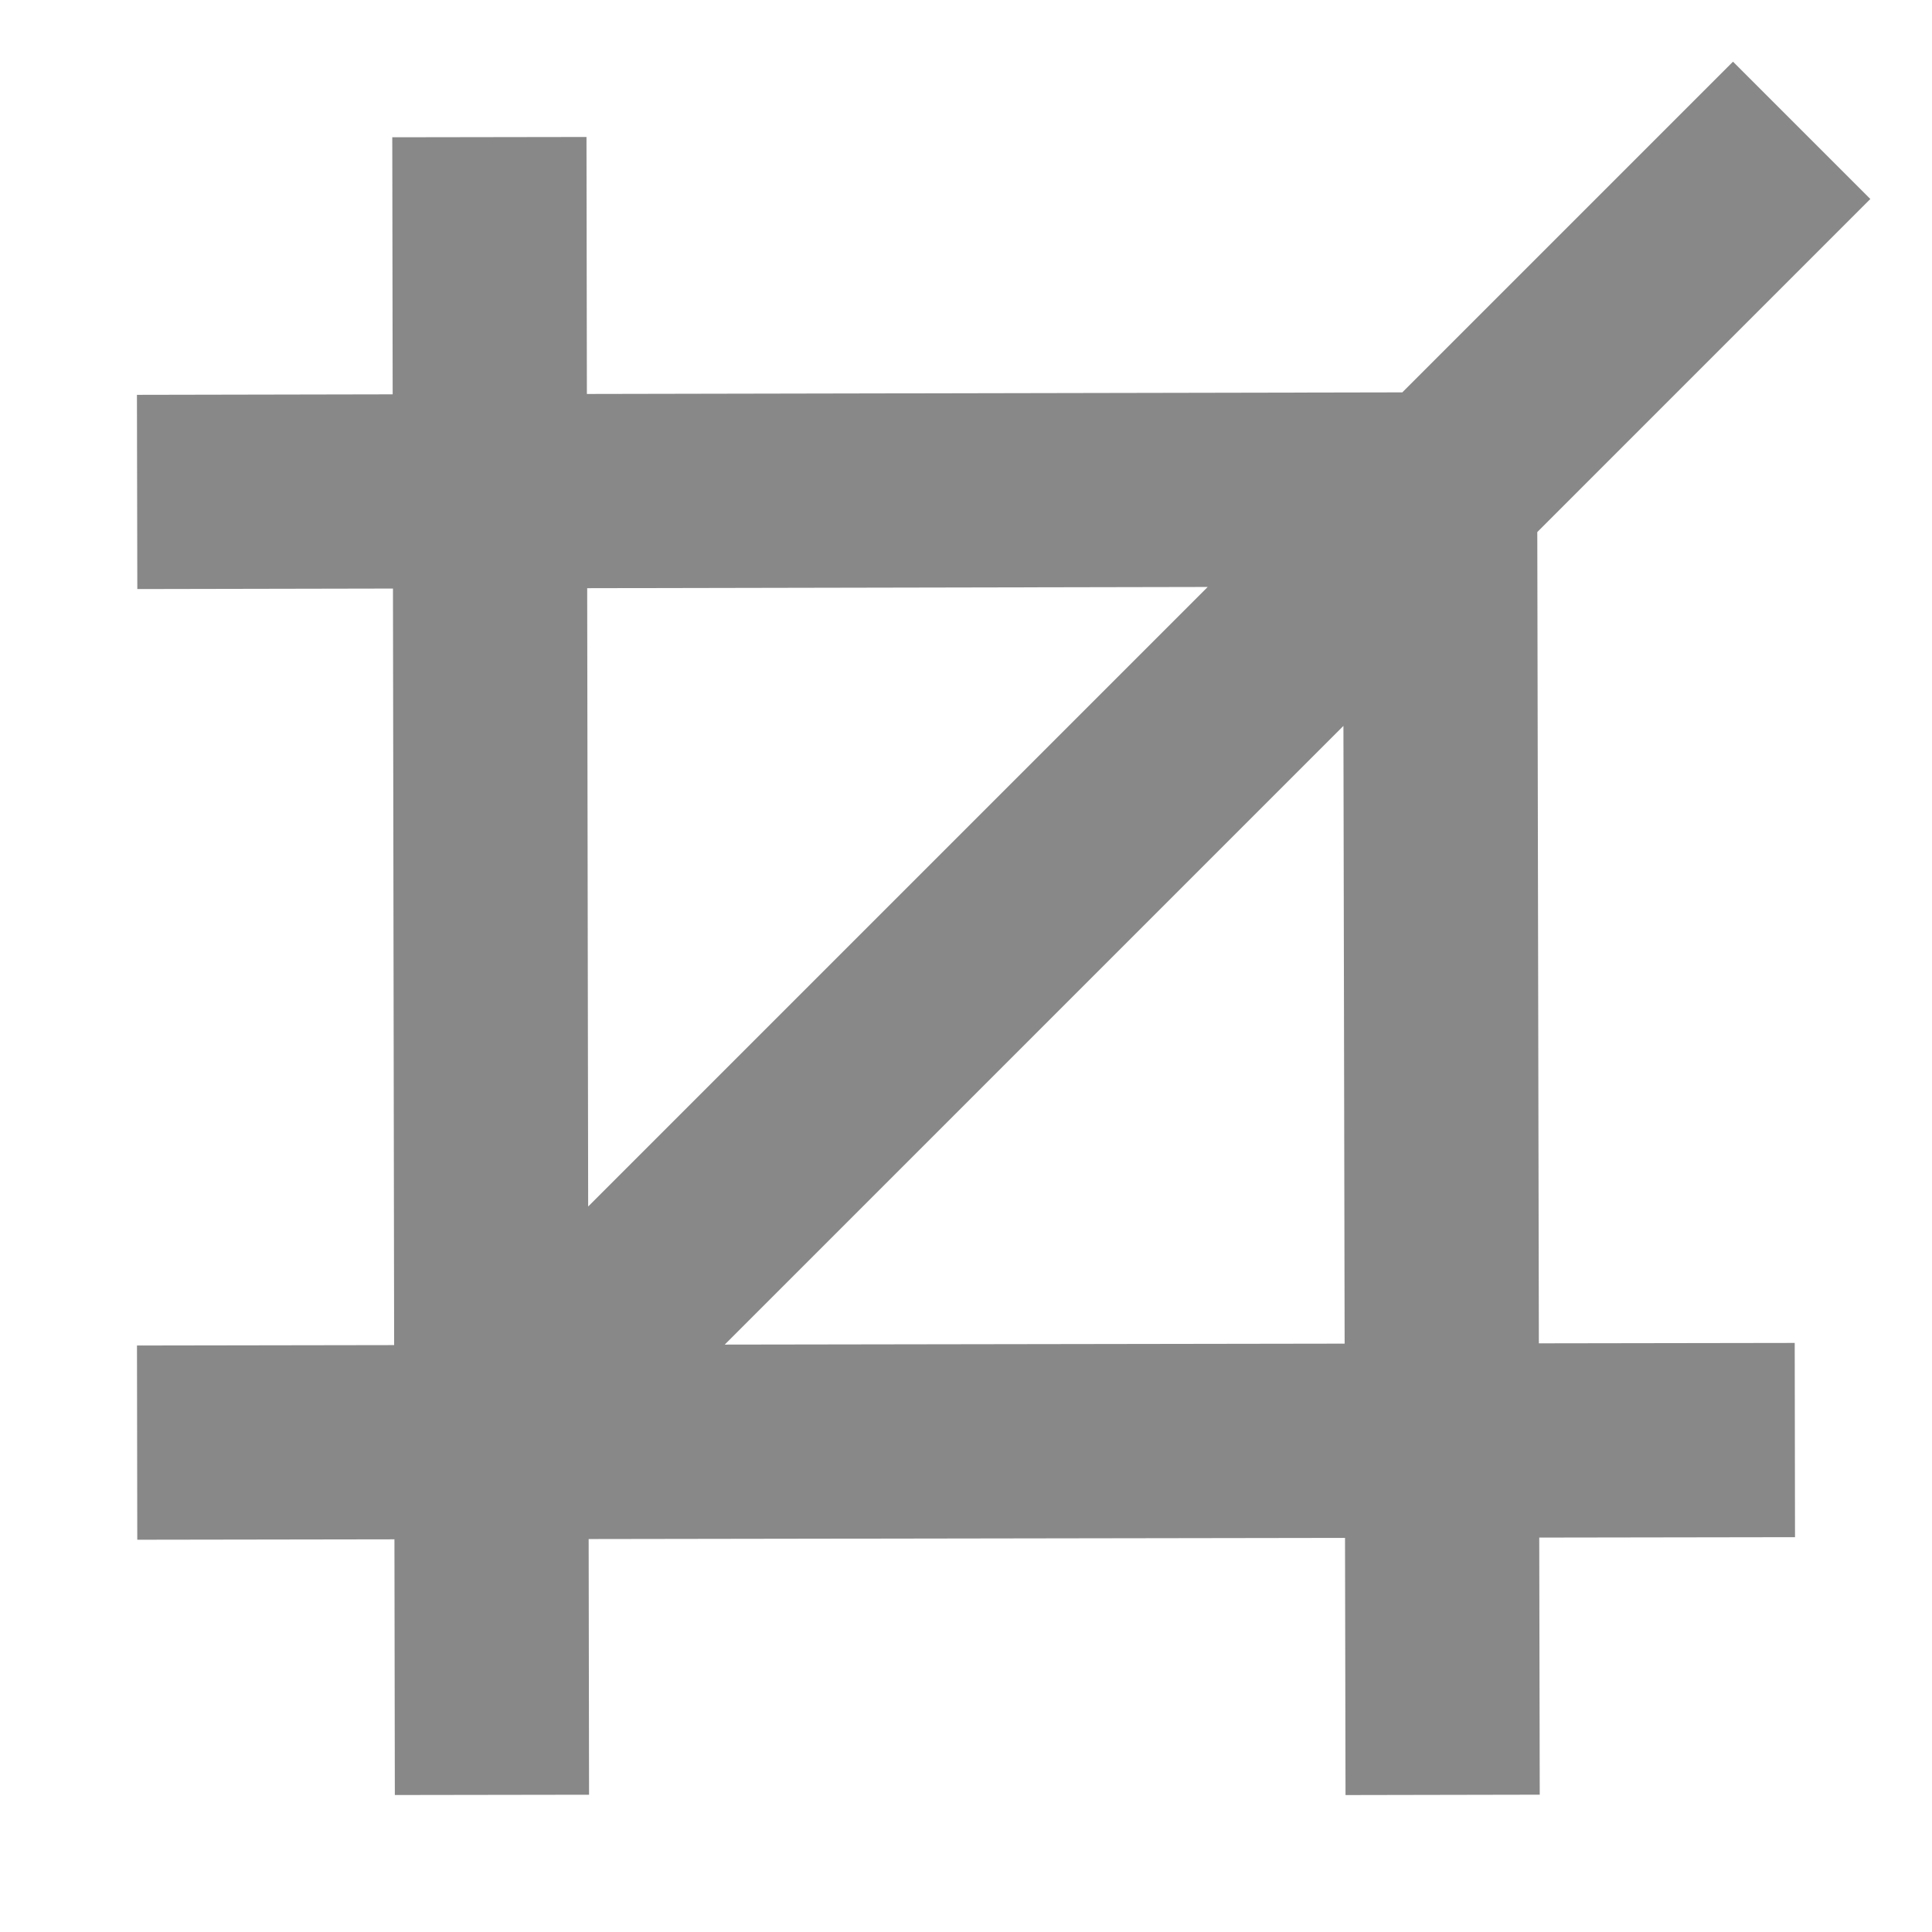
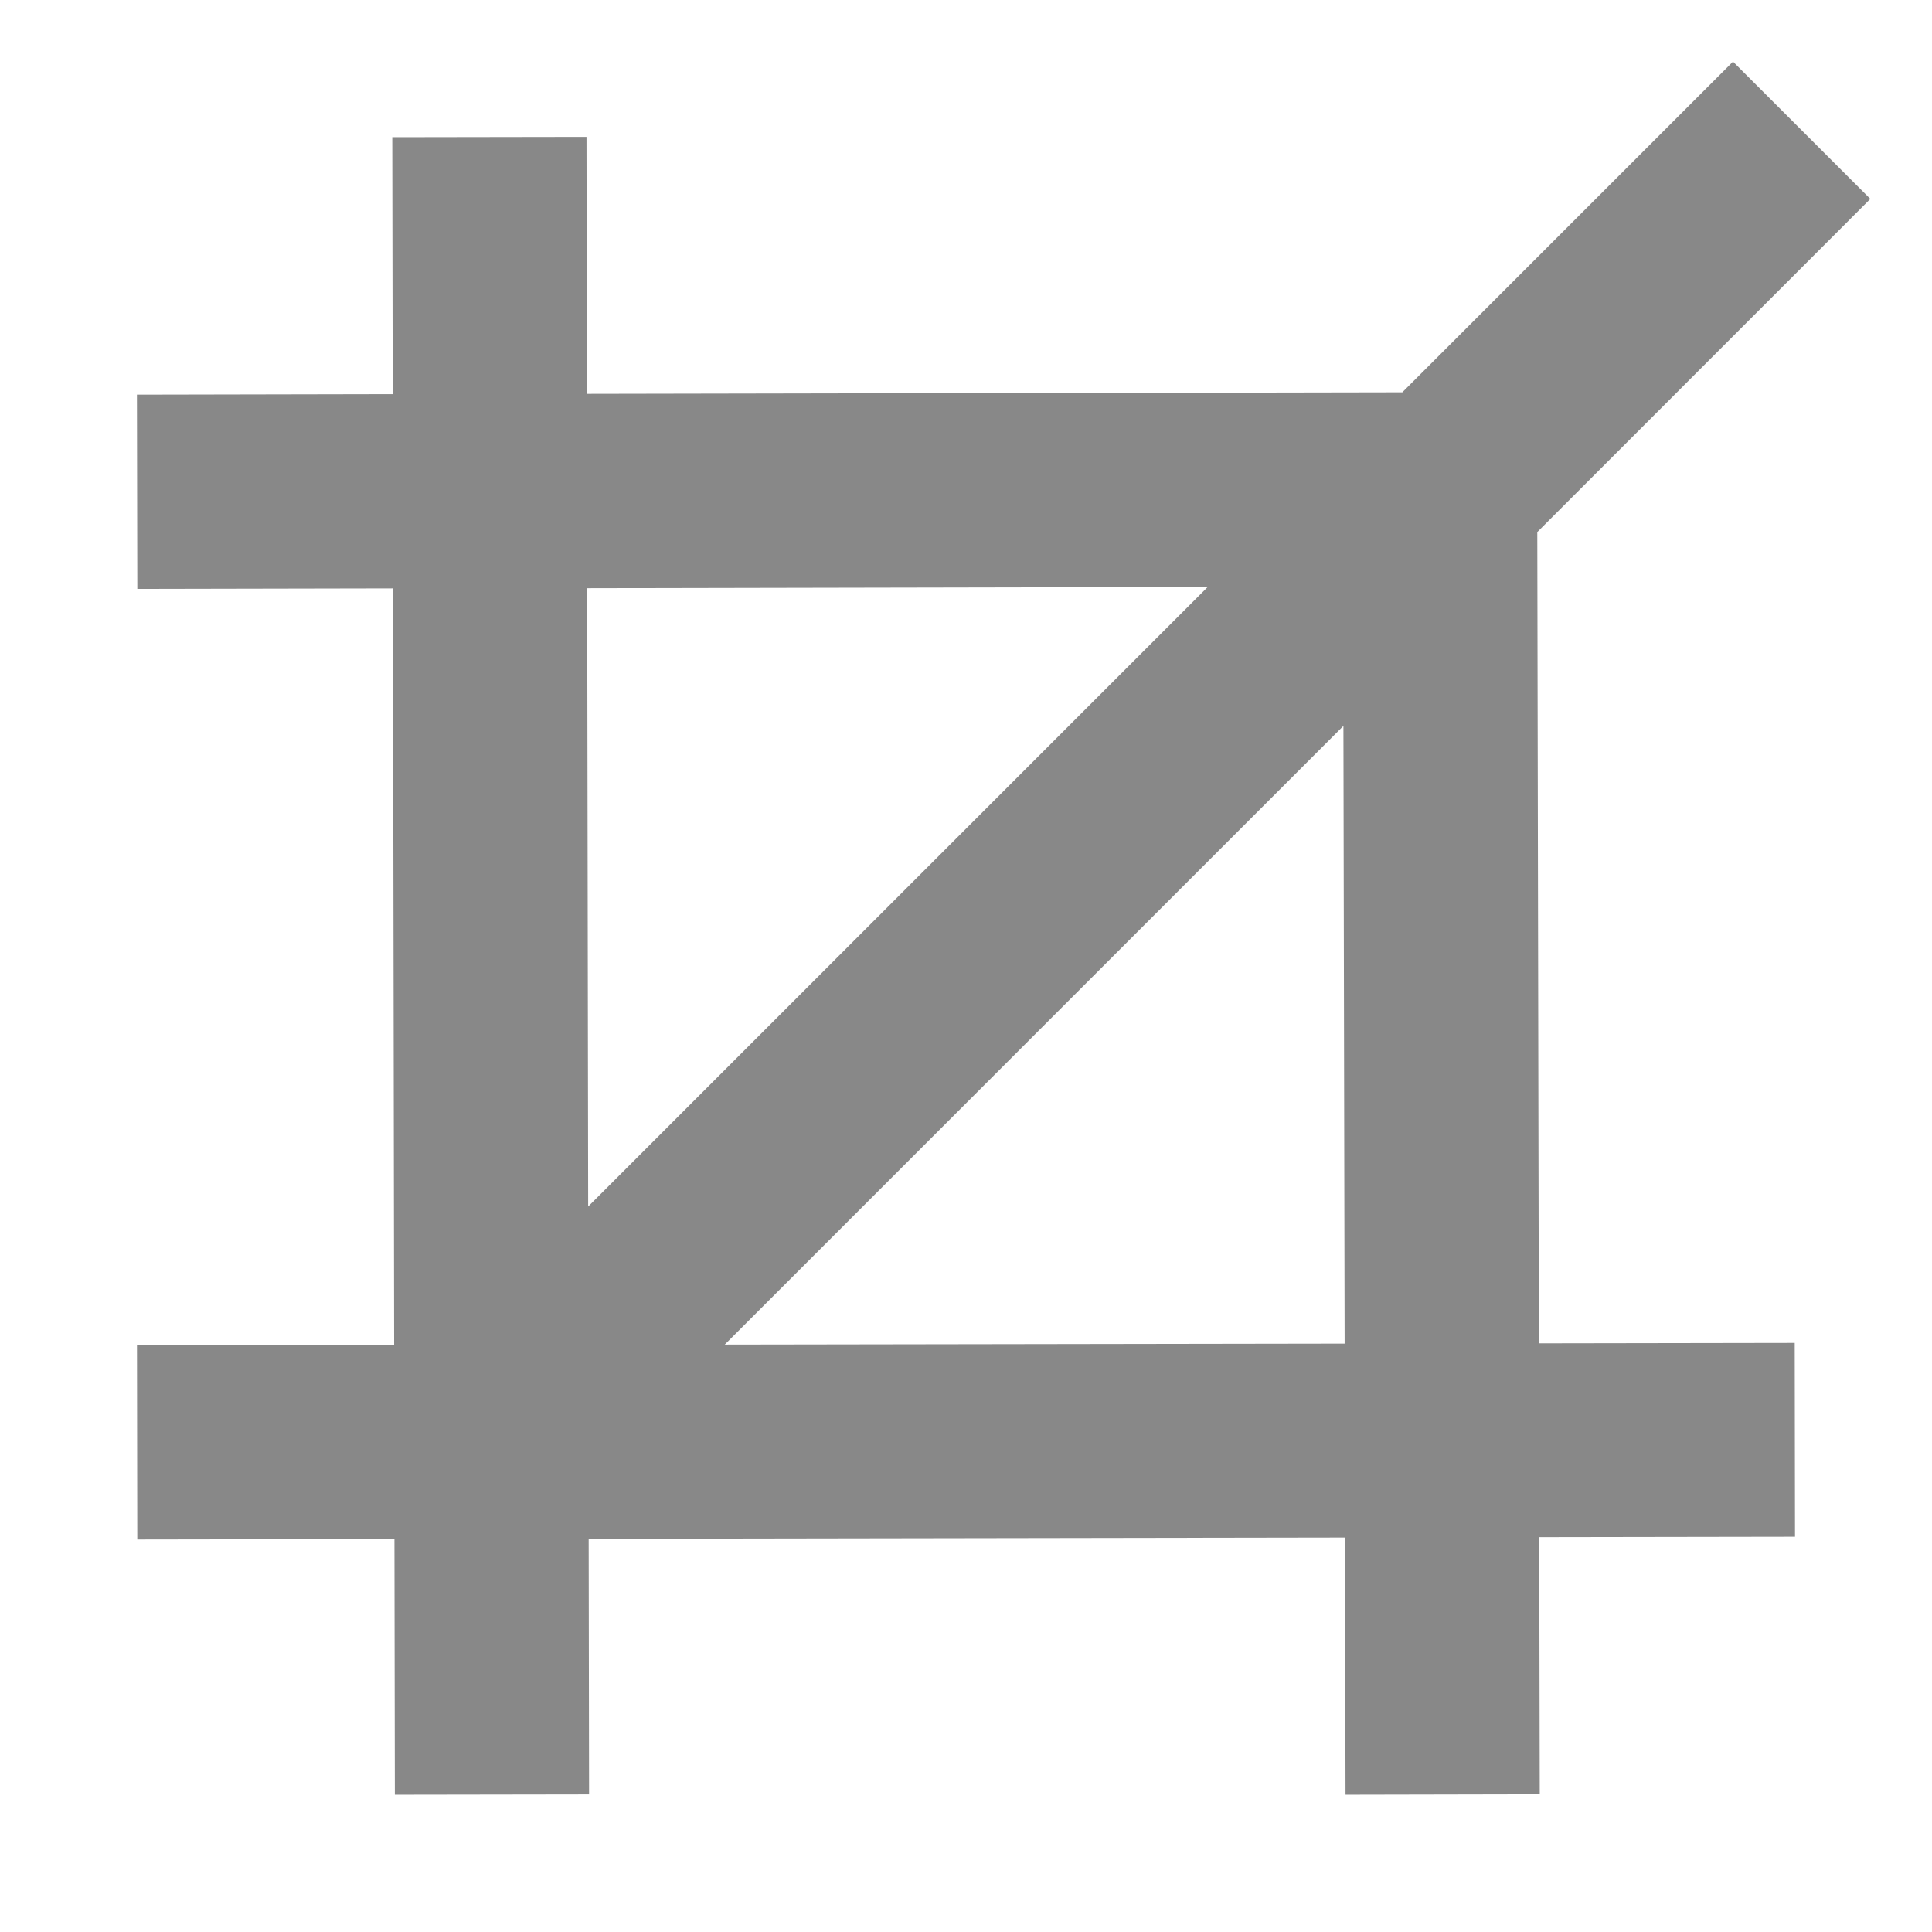
- <svg xmlns="http://www.w3.org/2000/svg" version="1.1" id="Layer_1" x="0px" y="0px" width="189px" height="189px" viewBox="0 0 189 189" enable-background="new 0 0 189 189" xml:space="preserve">
-   <path fill="#888888" d="M175.57,131.374l-25.029,0.039l-0.154-79.364l32.581-32.582L169.532,6.033l-32.351,32.351L57.413,38.54  L57.374,13.4l-19,0.029l0.039,25.147l-25.017,0.049l0.037,19l25.009-0.049l0.115,74.01l-25.157,0.04l0.029,19l25.157-0.039  l0.039,25.013l19-0.029l-0.039-25.012l73.992-0.115l0.049,25.16l19-0.037l-0.049-25.152l25.021-0.039L175.57,131.374z   M118.145,57.421l-60.607,60.608L57.442,57.54L118.145,57.421z M70.898,131.537l60.524-60.525l0.118,60.431L70.898,131.537z" />
+ <svg xmlns="http://www.w3.org/2000/svg" width="189" height="189" viewBox="0 0 189 189">
+   <path fill="#888" d="M175.57 131.374l-25.03.04-.153-79.365 32.58-32.59-13.435-13.43-32.35 32.35-79.77.15-.038-25.14-19 .03.04 25.14-25.018.05.037 19 25.01-.05.114 74.01-25.157.04.03 19 25.156-.04.04 25.01 19-.03-.04-25.01 73.992-.12.05 25.16 19-.04-.05-25.16 25.02-.04-.028-19zM118.145 57.42l-60.607 60.61-.096-60.49 60.703-.12zm-47.247 74.117l60.524-60.525.118 60.43-60.642.095z" />
</svg>
